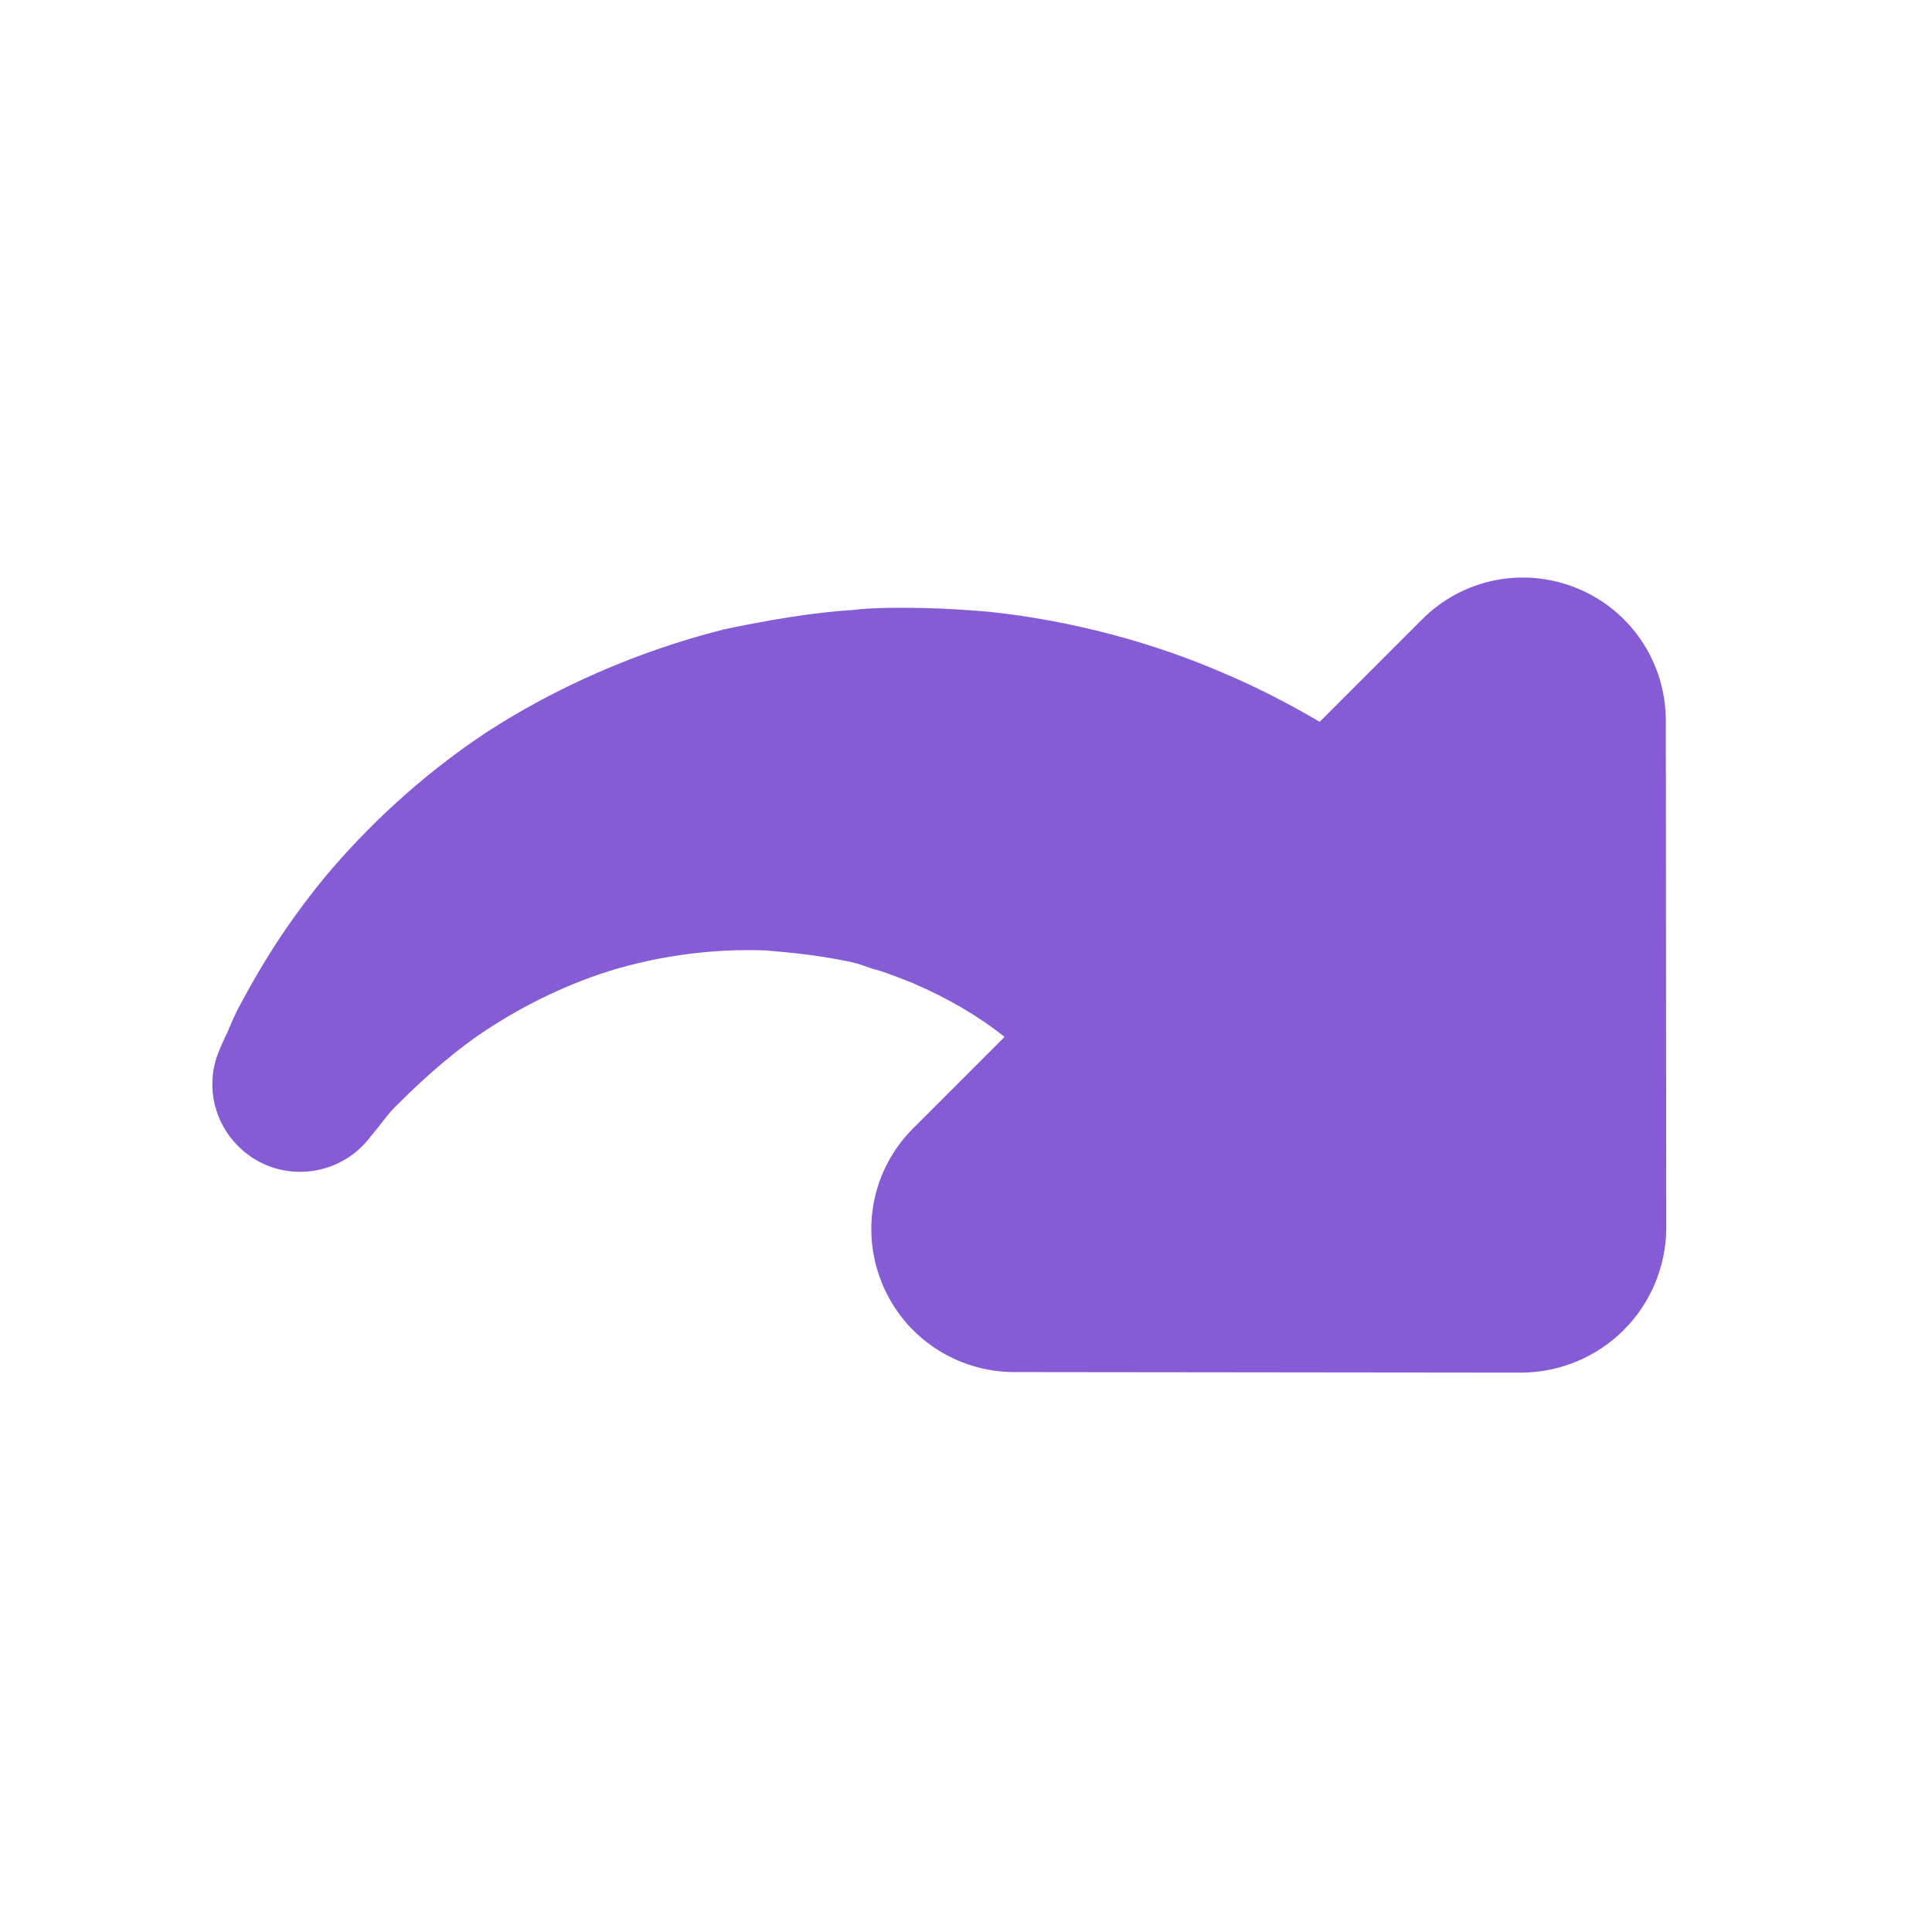
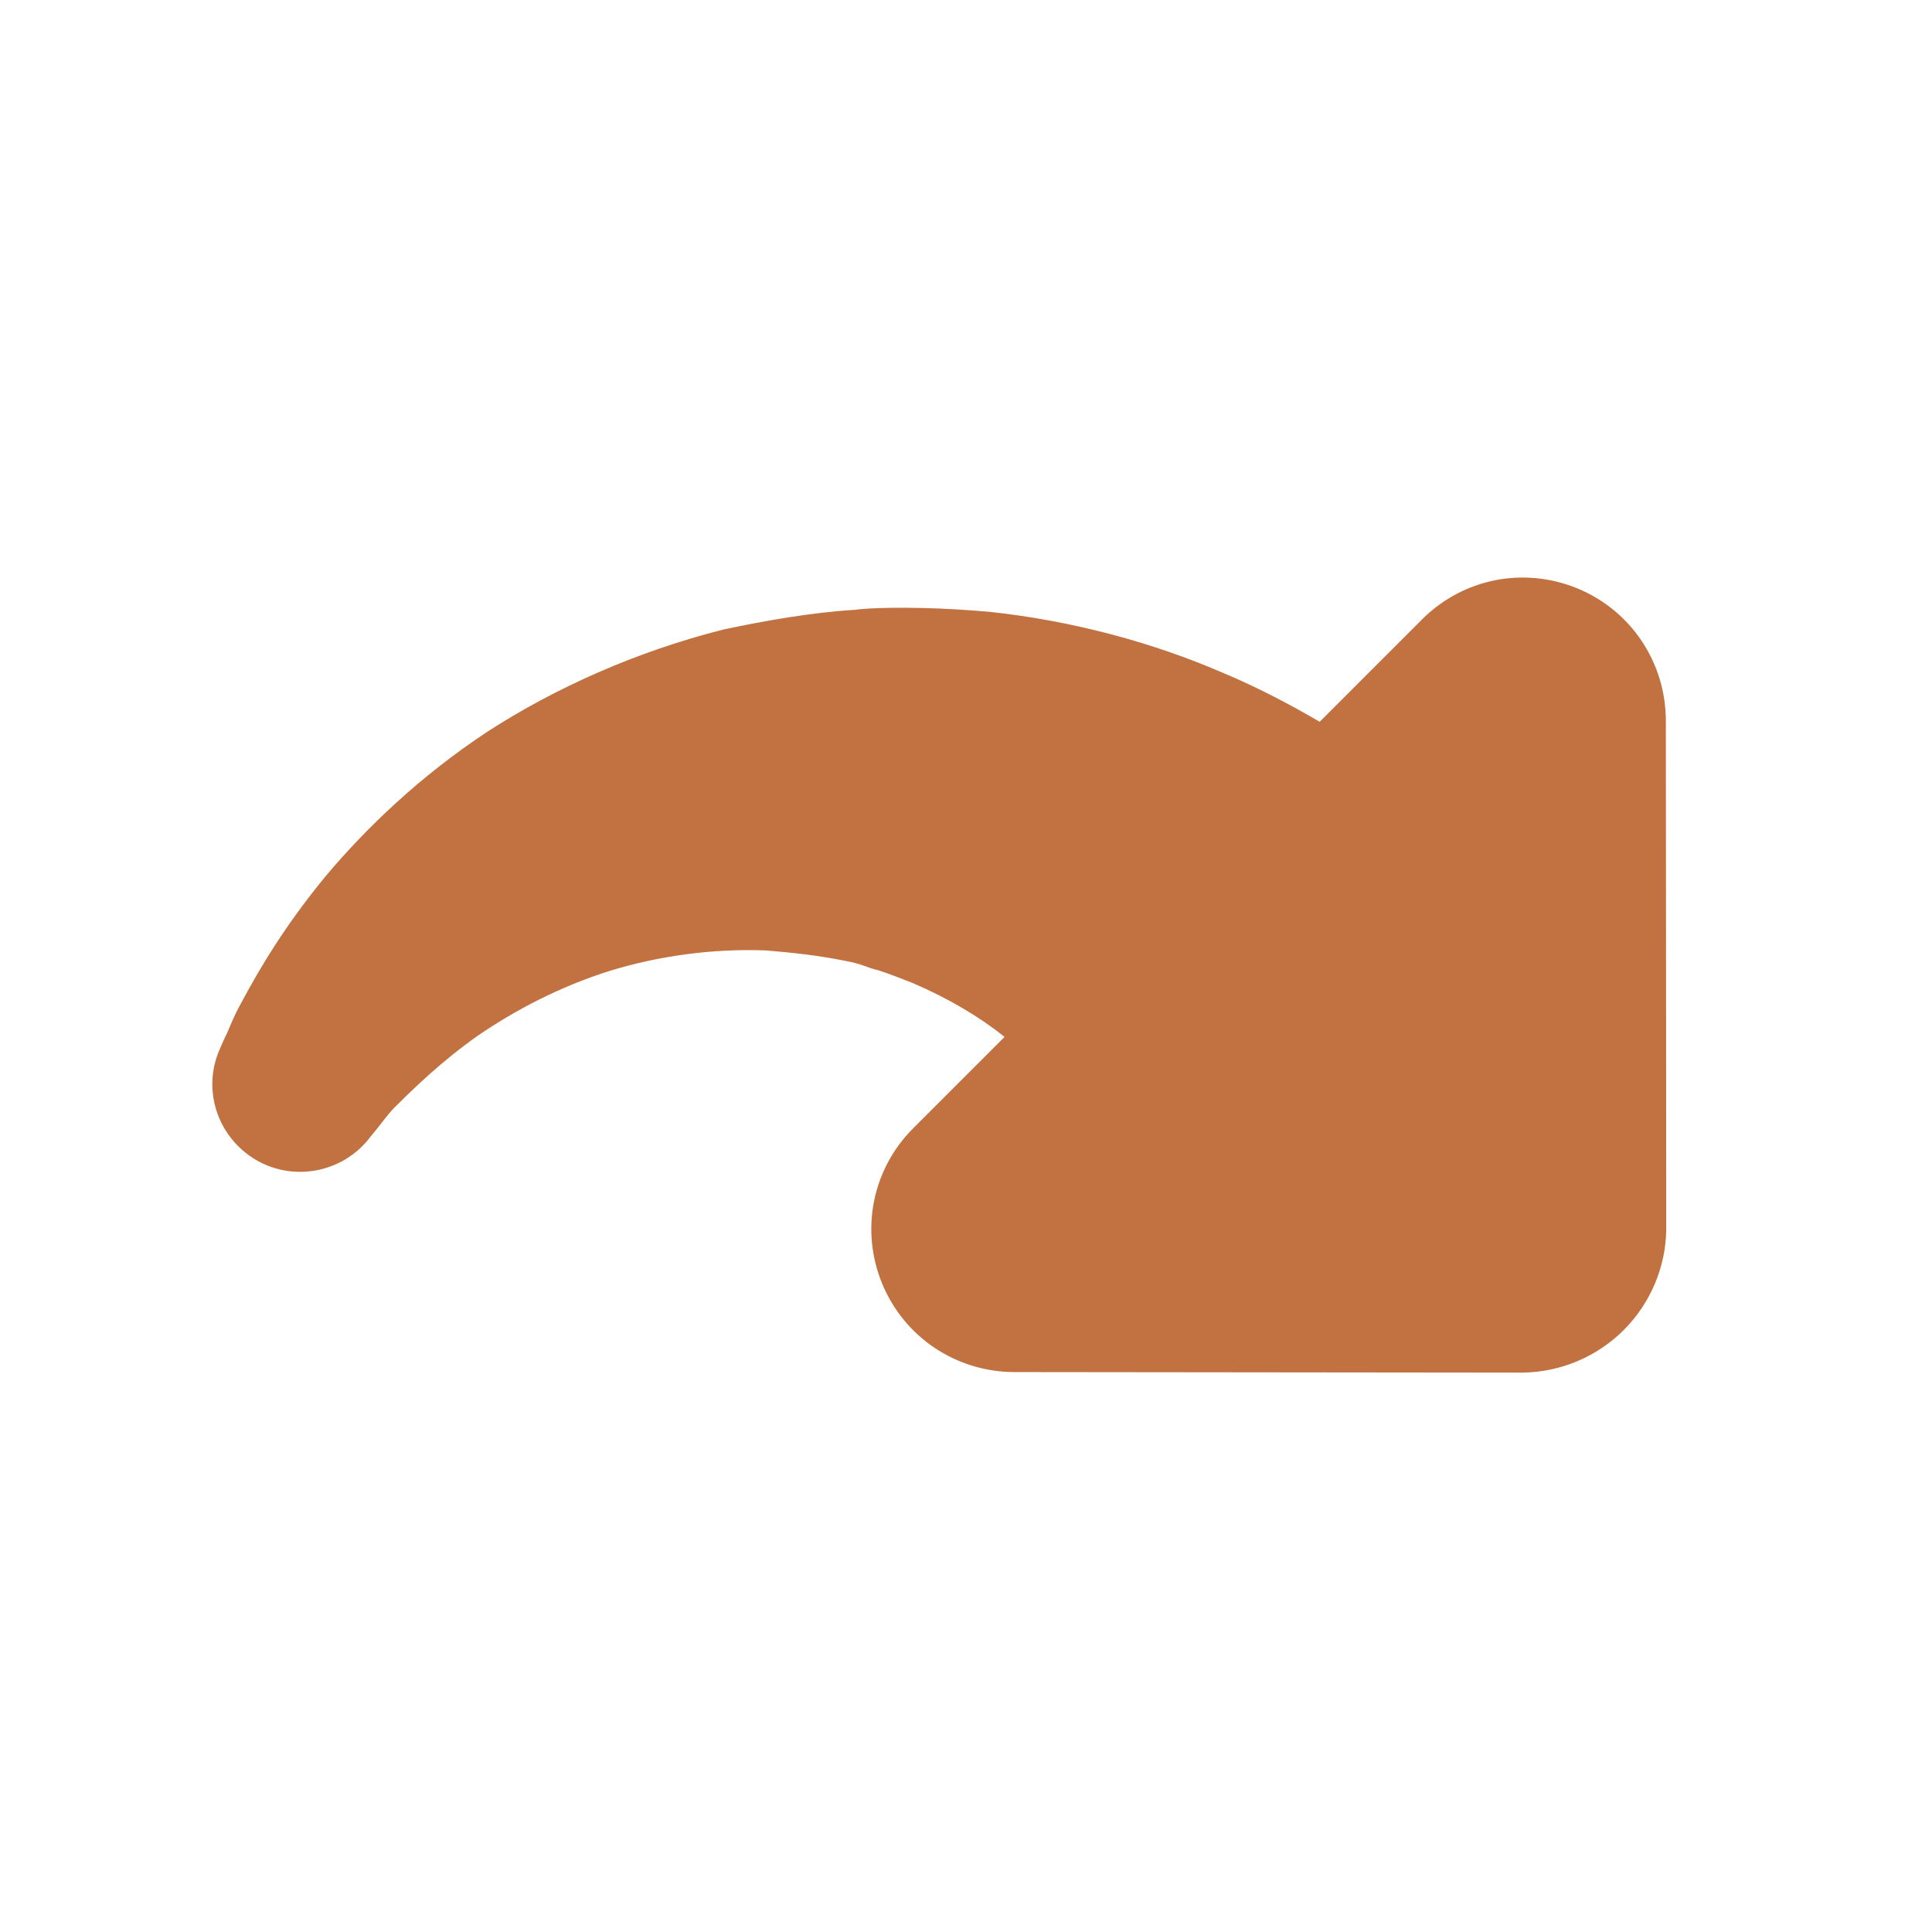
<svg xmlns="http://www.w3.org/2000/svg" width="20px" height="20px" viewBox="0 0 20 20" version="1.1">
  <defs />
  <g id="Page-1" stroke="none" stroke-width="1" fill="none" fill-rule="evenodd">
-     <g id="redo" fill="#855CD6">
+     <g id="redo" fill="#c17240">
      <path d="M17.558,12.77 L13.84,16.494 C13.561,16.767 13.183,16.921 12.79,16.921 C12.399,16.921 12.021,16.767 11.74,16.494 L8.024,12.77 C7.597,12.343 7.471,11.706 7.702,11.153 C7.933,10.6 8.465,10.243 9.067,10.243 L10.404,10.243 C10.369,9.921 10.278,9.557 10.124,9.172 C10.076,9.06 10.026,8.948 9.97,8.836 C9.893,8.71 9.901,8.675 9.795,8.521 C9.627,8.269 9.473,8.08 9.29,7.863 C8.92,7.464 8.472,7.121 7.996,6.869 C7.513,6.617 7.009,6.463 6.561,6.379 C6.12,6.302 5.714,6.295 5.476,6.295 C5.357,6.288 5.203,6.316 5.126,6.323 C5.042,6.33 4.993,6.337 4.993,6.337 C4.496,6.386 4.048,6.022 3.999,5.525 C3.957,5.105 4.202,4.727 4.573,4.587 C4.573,4.587 4.622,4.566 4.699,4.538 C4.79,4.51 4.874,4.461 5.07,4.405 C5.462,4.286 5.959,4.16 6.61,4.097 C7.254,4.041 8.031,4.055 8.851,4.223 C9.669,4.398 10.53,4.727 11.328,5.203 C11.706,5.448 12.112,5.735 12.427,6.015 C12.567,6.12 12.805,6.358 12.945,6.505 C13.106,6.673 13.253,6.841 13.401,7.016 C13.967,7.716 14.387,8.472 14.66,9.158 C14.821,9.55 14.933,9.921 15.017,10.243 L16.515,10.243 C17.117,10.243 17.649,10.6 17.88,11.153 C18.111,11.706 17.985,12.343 17.558,12.77" id="Fill-1" transform="translate(10.99425, 10.49425) rotate(-45) translate(-10.99425, -10.49425) " />
    </g>
  </g>
</svg>
